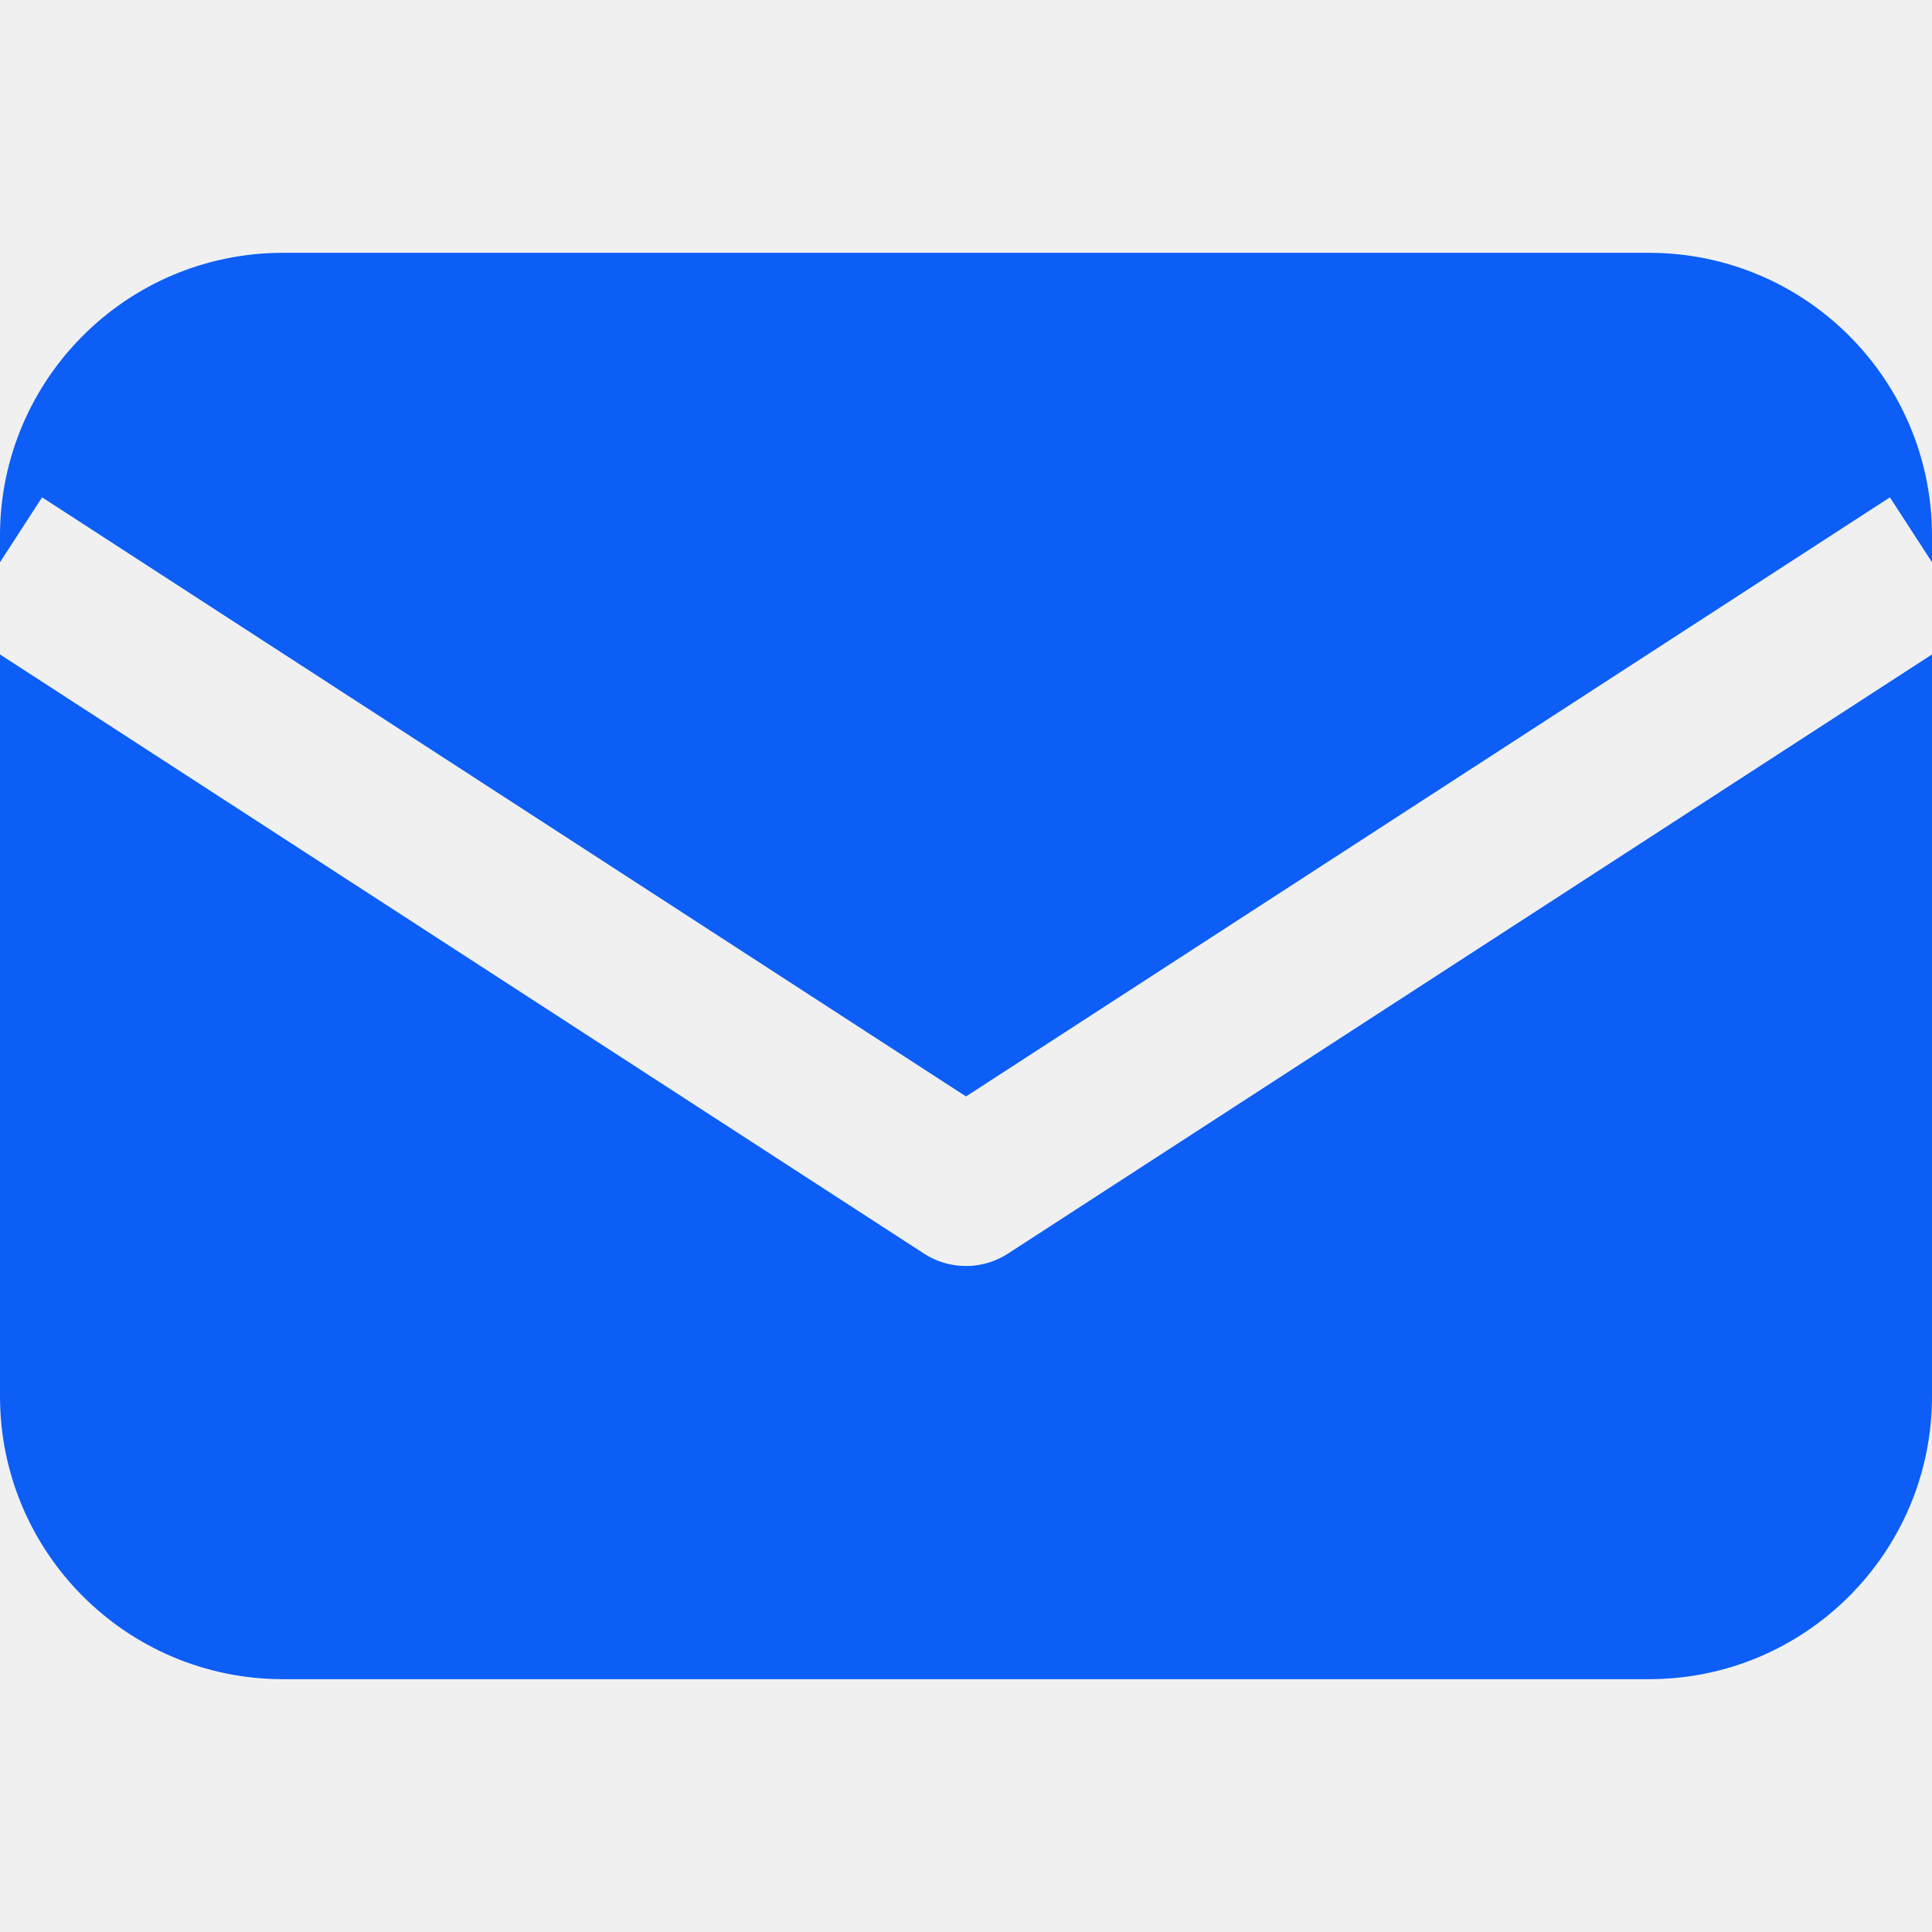
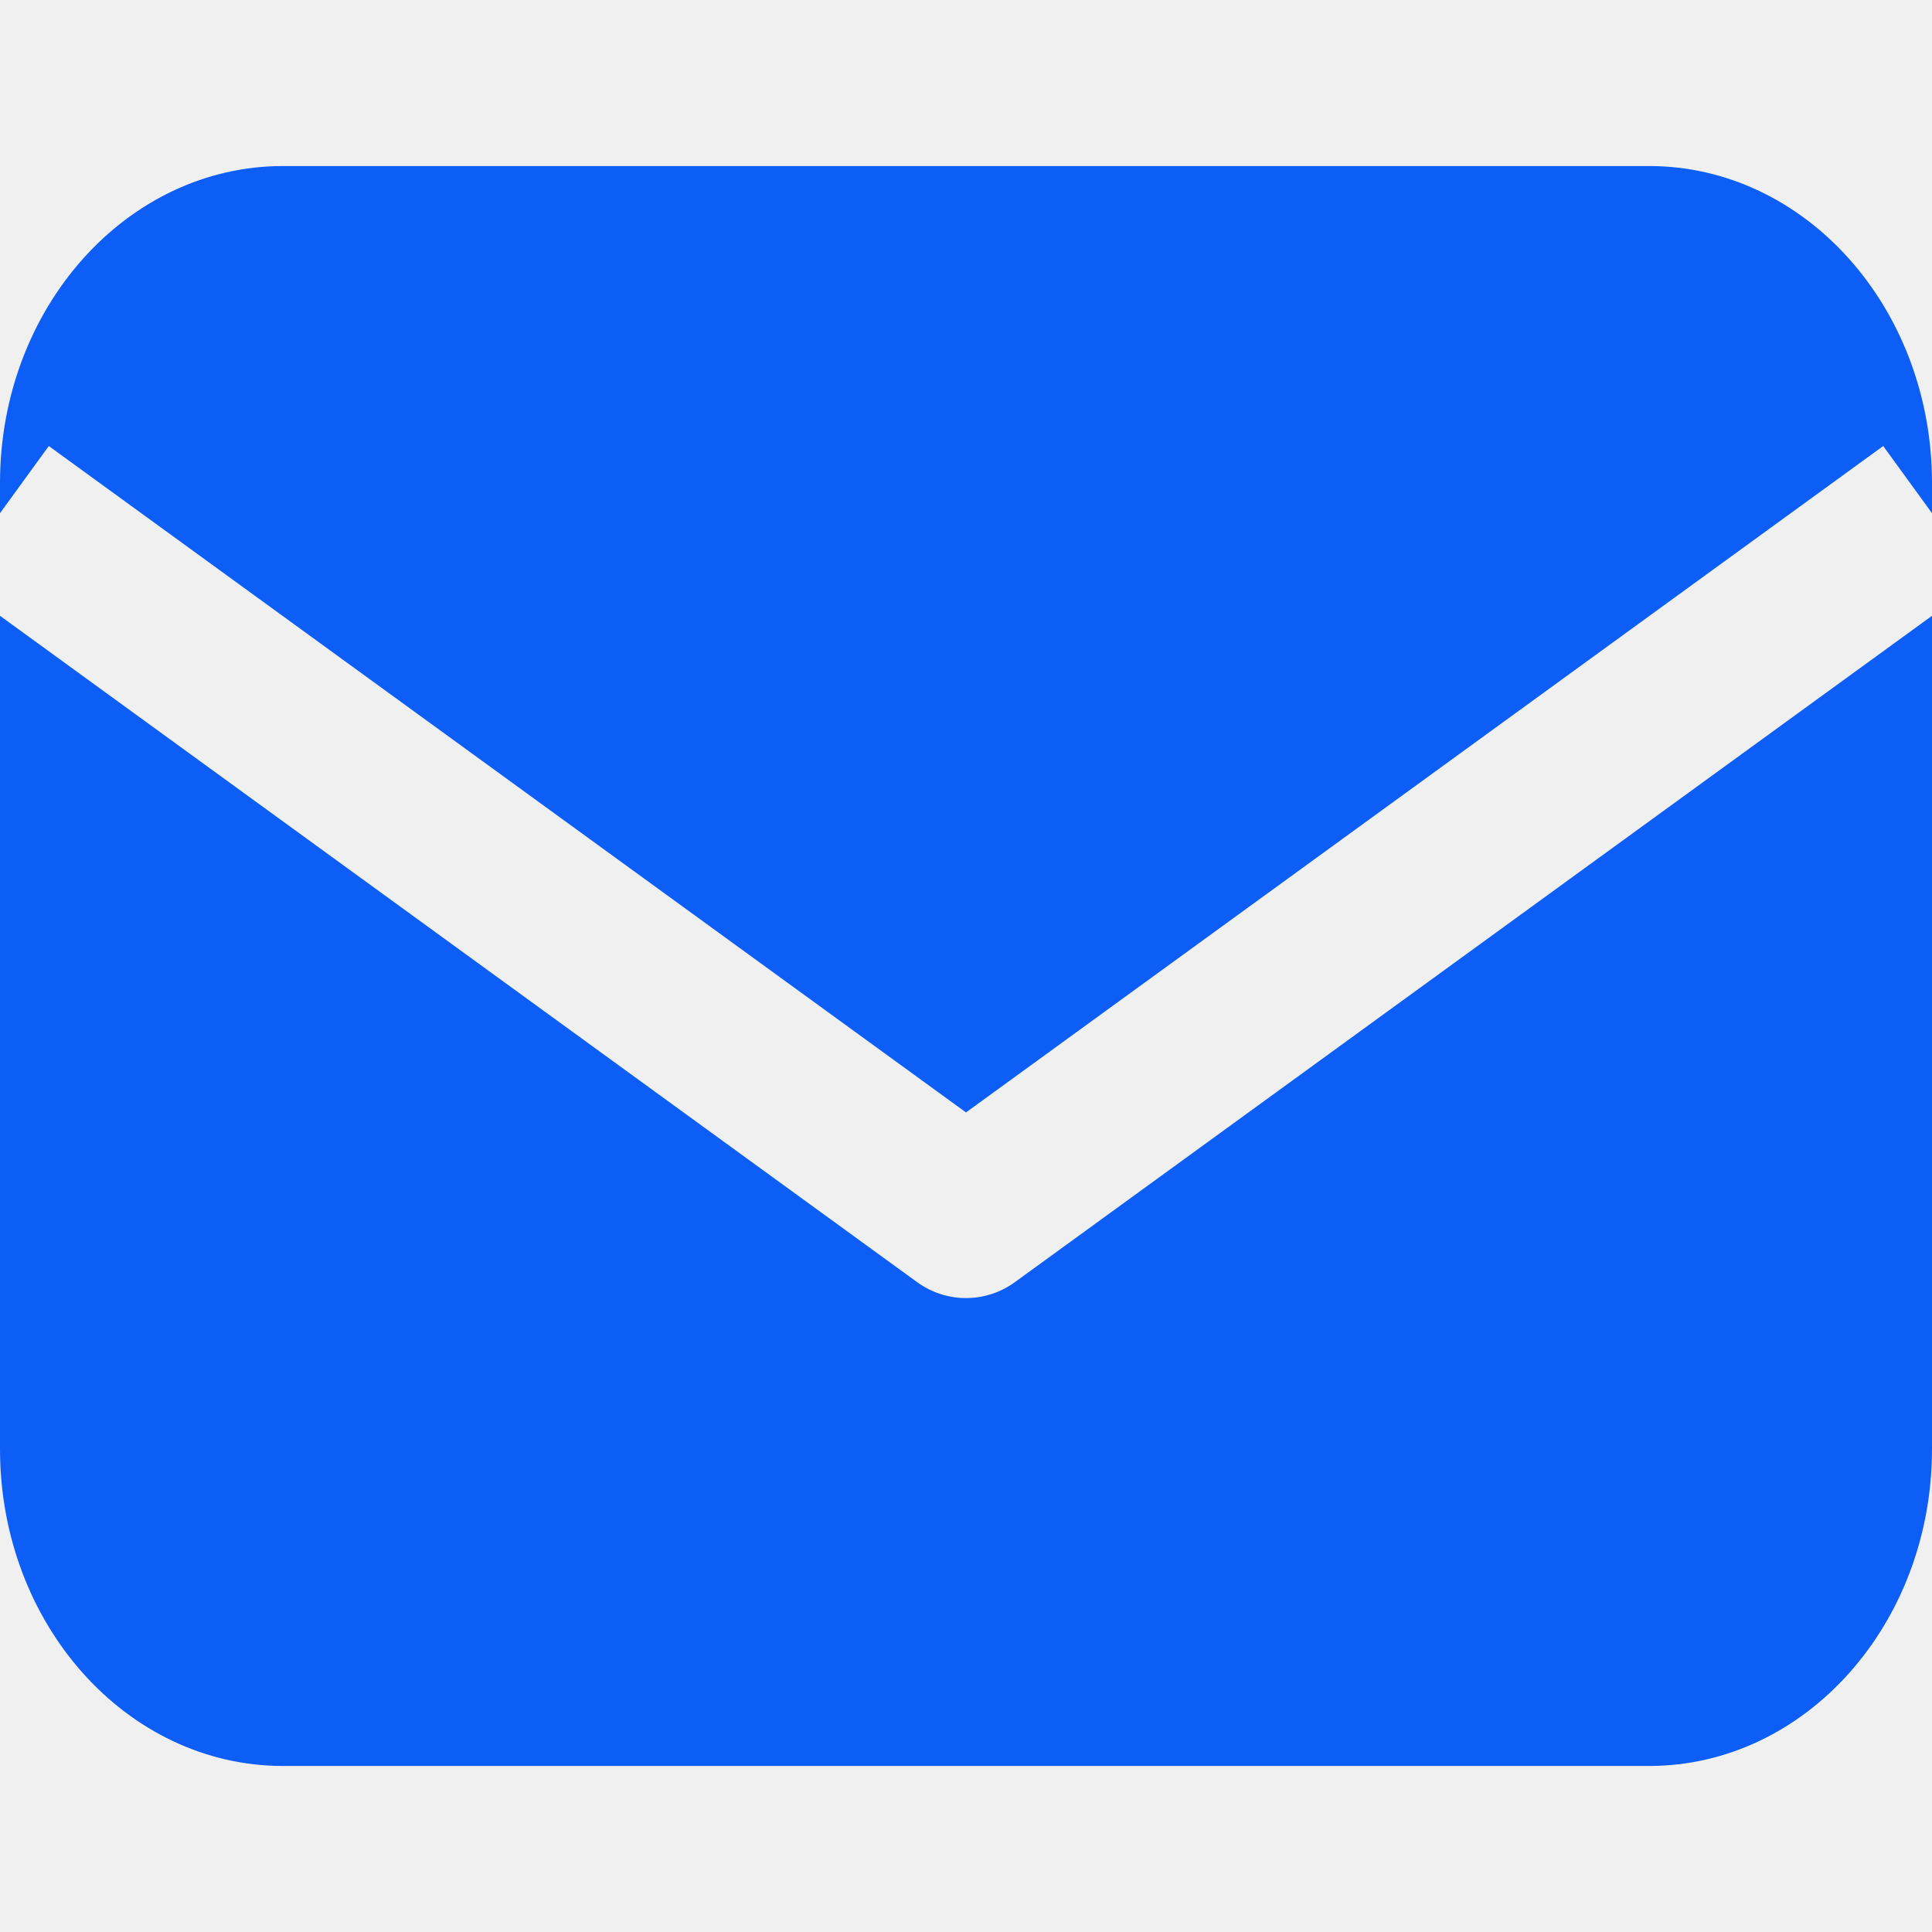
<svg xmlns="http://www.w3.org/2000/svg" viewBox="0 0 512 512" width="512" height="512">
  <defs>
    <mask id="daak-flap">
      <rect width="512" height="512" fill="#FFFFFF" />
-       <polyline points="0,149 256,315 512,149" fill="none" stroke="#000000" stroke-width="41" stroke-linejoin="round" />
+       <polyline points="0,136 256,322 512,136" fill="none" stroke="#000000" stroke-width="44" stroke-linejoin="round" />
    </mask>
  </defs>
-   <rect x="0" y="67" width="512" height="378" rx="75" fill="#0C5EF6" mask="url(#daak-flap)" />
+   <rect x="0" y="44" width="512" height="424" rx="75" ry="84" fill="#0C5EF6" mask="url(#daak-flap)" />
</svg>
